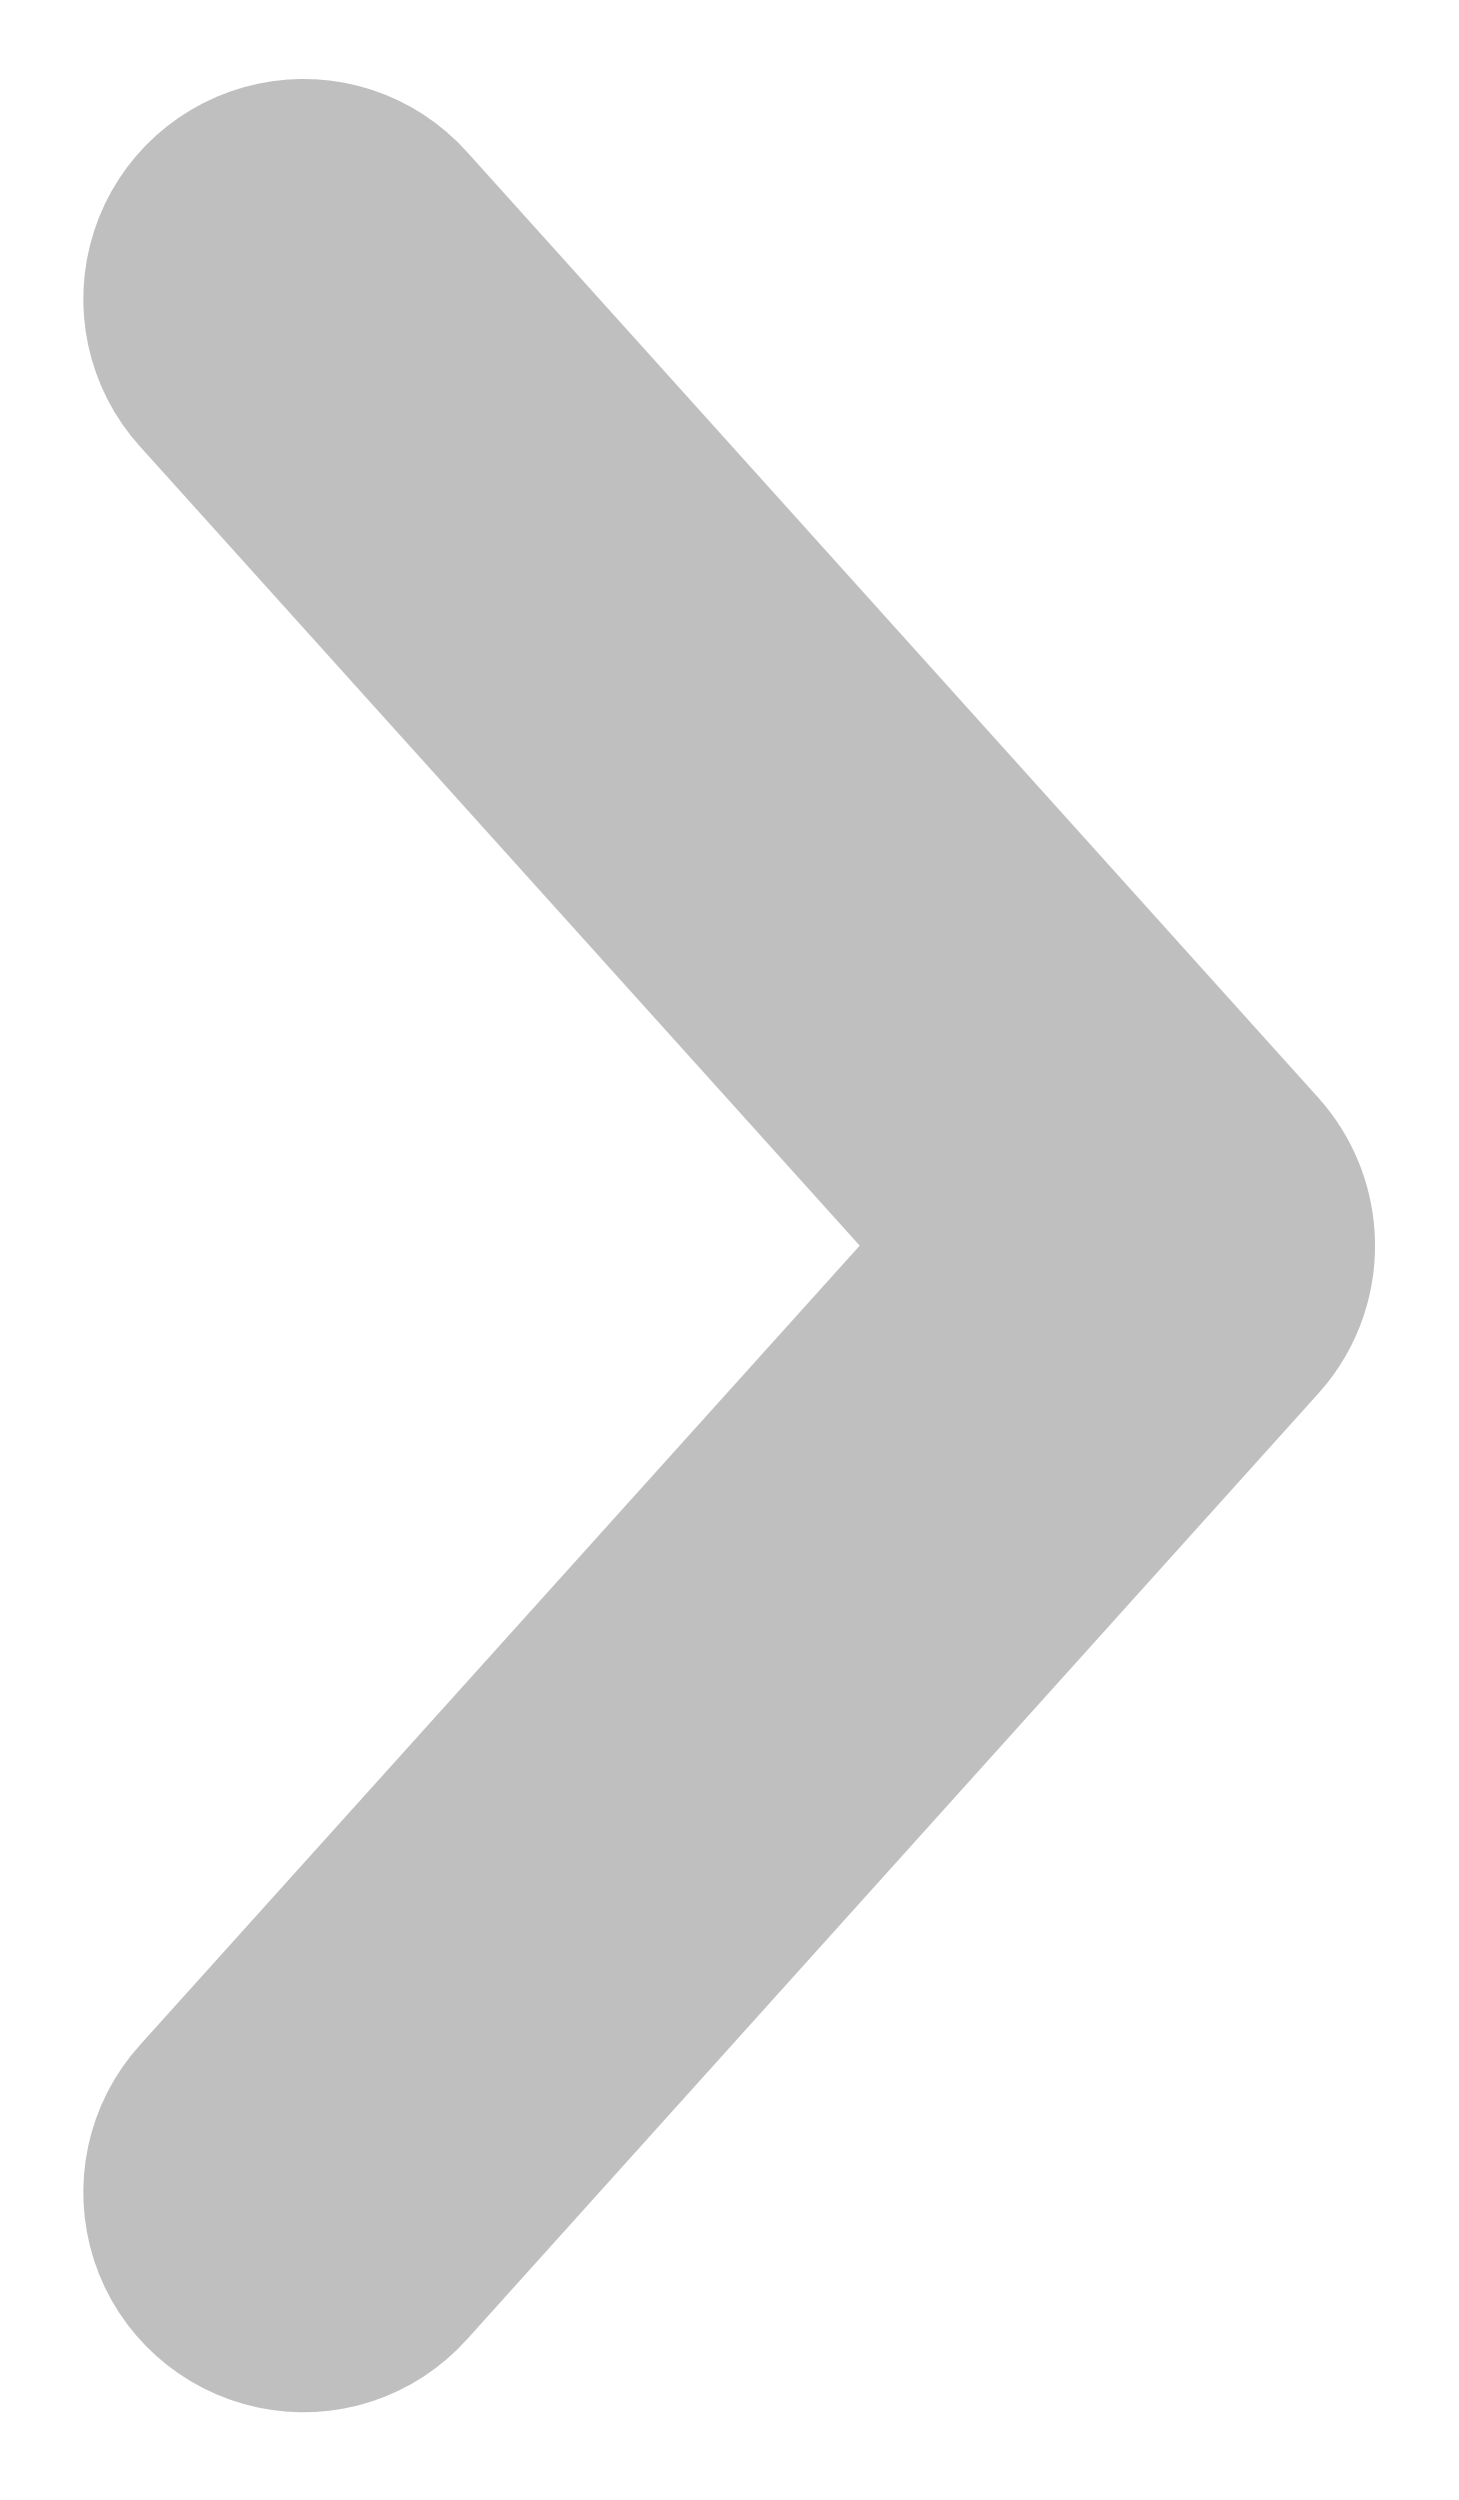
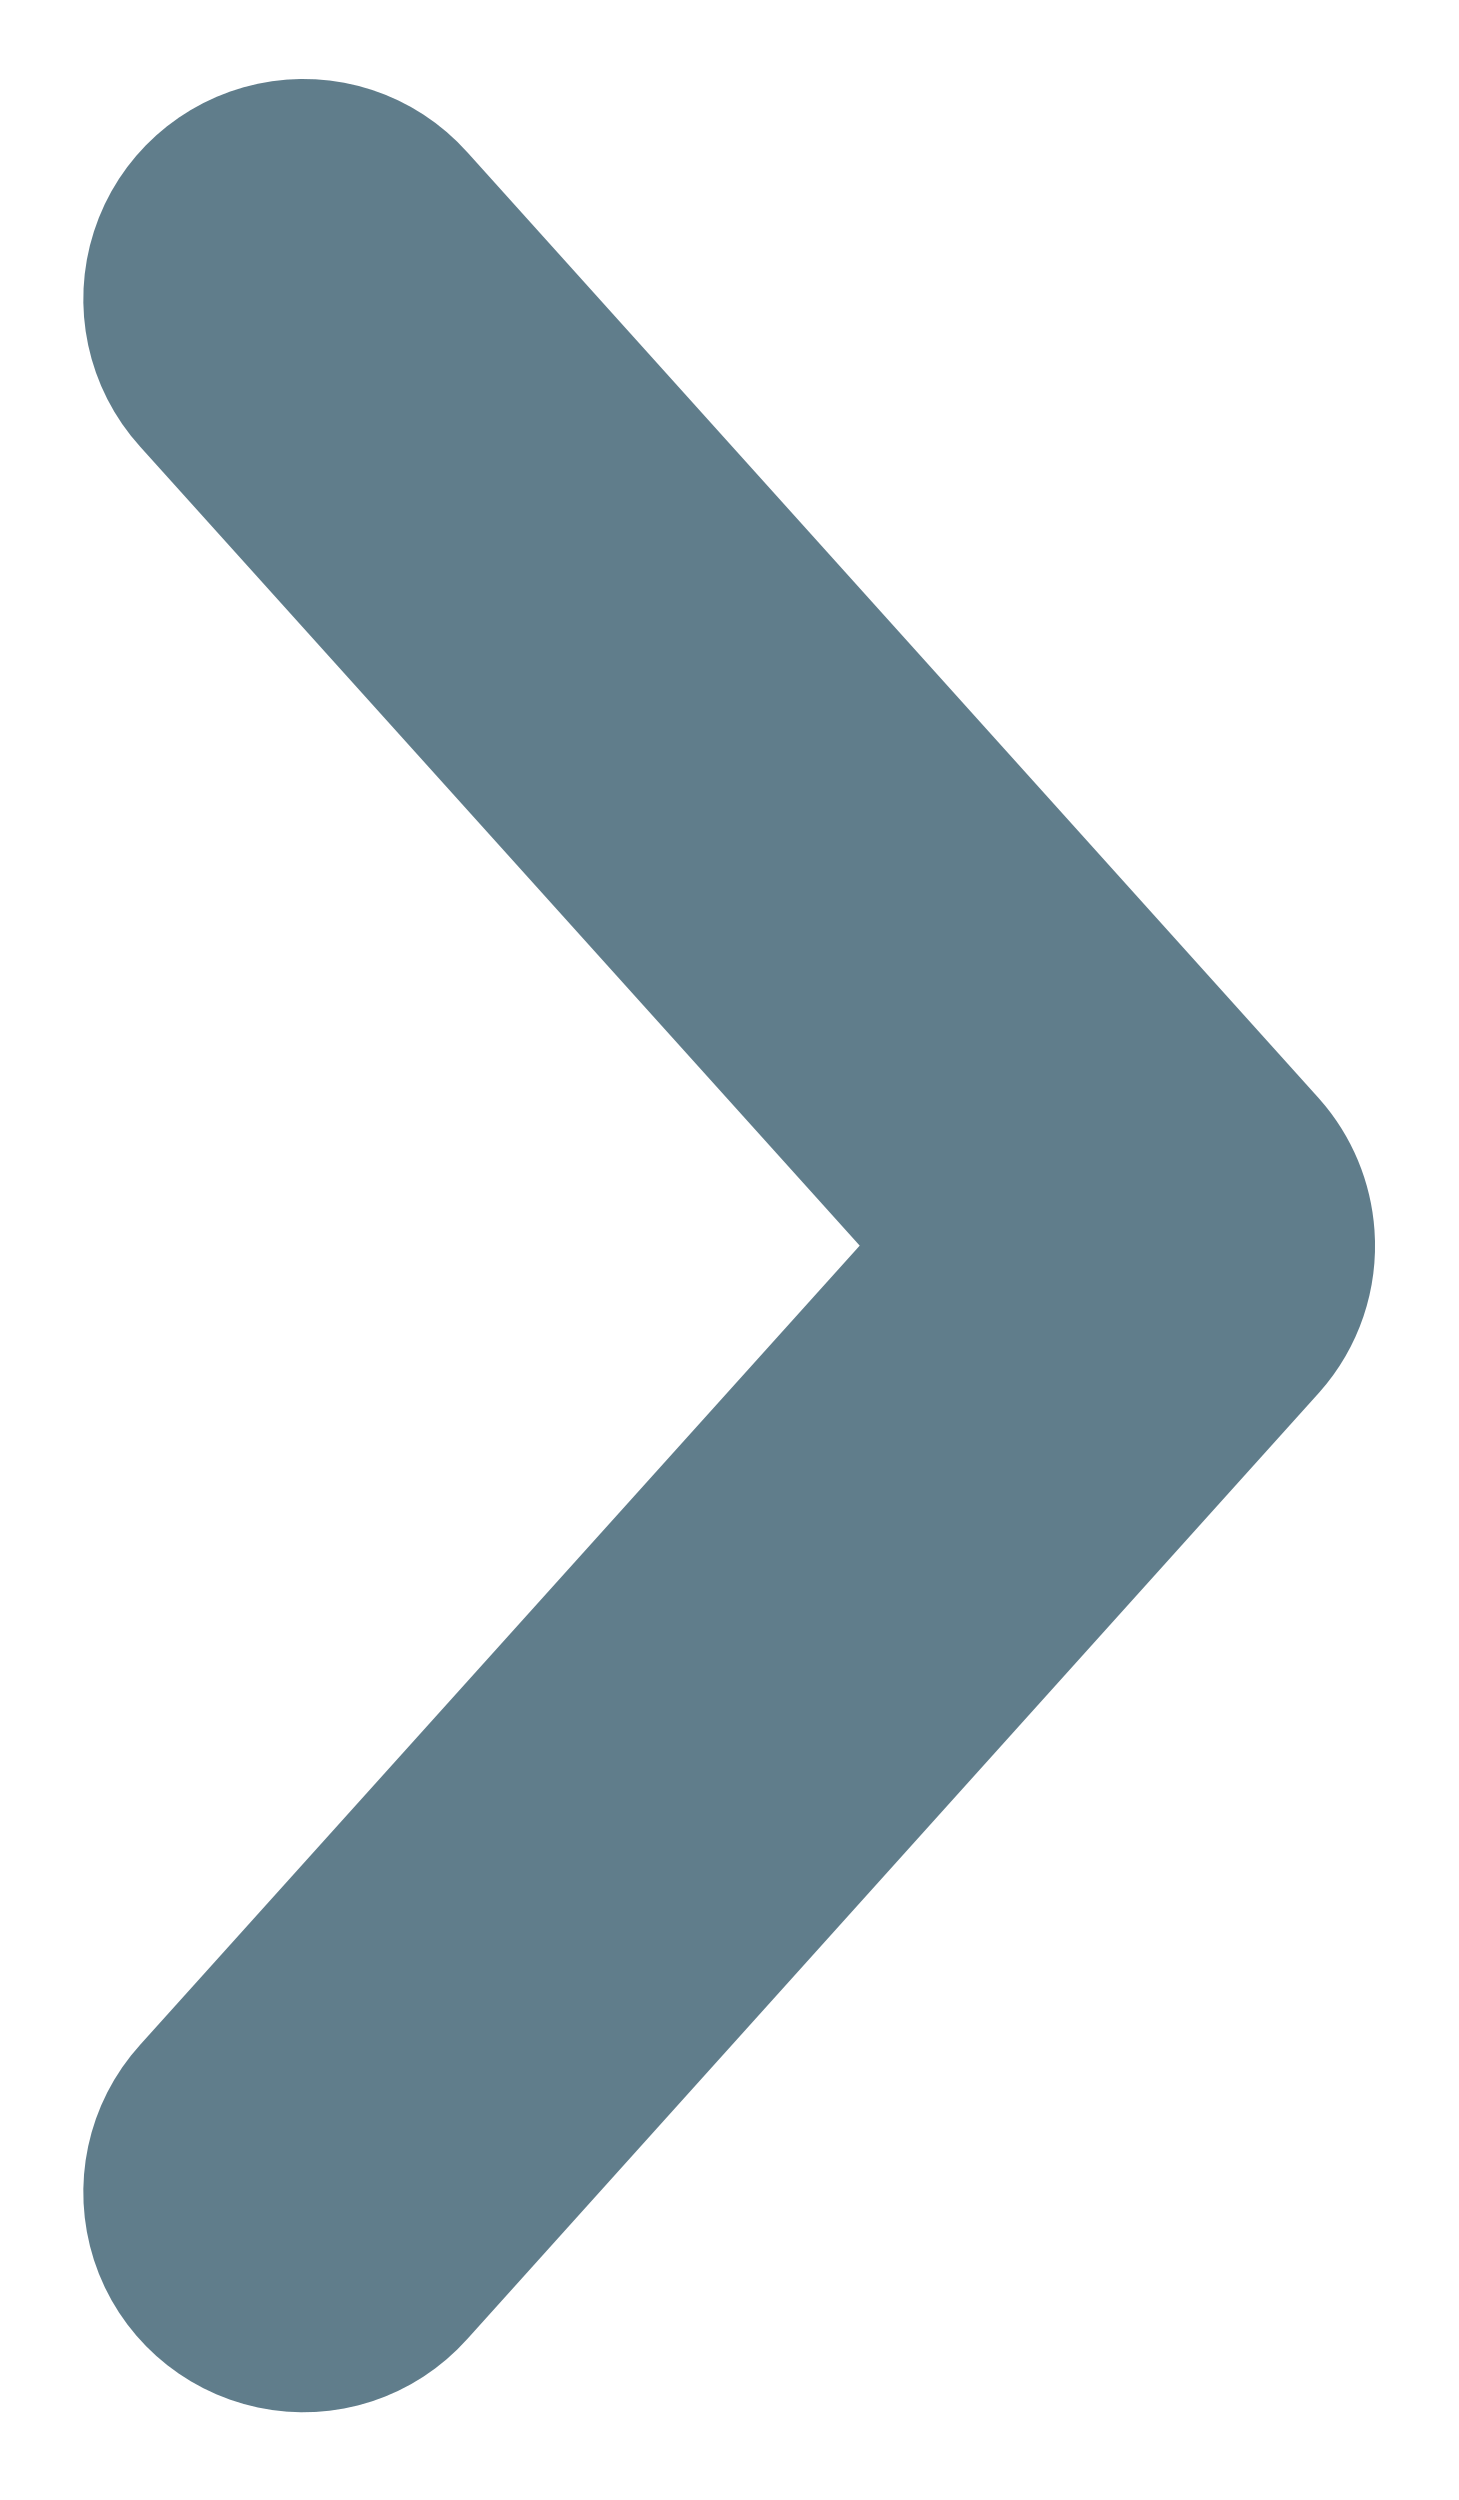
<svg xmlns="http://www.w3.org/2000/svg" width="7" height="12" viewBox="0 0 7 12" fill="none">
-   <path d="M5.999 5.947C5.992 5.846 5.952 5.75 5.885 5.674L1.796 1.131C1.687 1.009 1.522 0.955 1.362 0.989C1.202 1.023 1.072 1.139 1.022 1.295C0.972 1.45 1.008 1.621 1.118 1.742L4.934 5.979L1.118 10.217C1.008 10.338 0.972 10.508 1.022 10.664C1.072 10.819 1.202 10.935 1.362 10.969C1.522 11.003 1.687 10.949 1.796 10.827L5.885 6.284C5.967 6.192 6.008 6.07 5.999 5.947Z" fill="#BFBFBF" stroke="#BFBFBF" stroke-width="1.2" />
+   <path d="M5.999 5.947C5.992 5.846 5.952 5.75 5.885 5.674L1.796 1.131C1.687 1.009 1.522 0.955 1.362 0.989C1.202 1.023 1.072 1.139 1.022 1.295C0.972 1.45 1.008 1.621 1.118 1.742L4.934 5.979L1.118 10.217C1.008 10.338 0.972 10.508 1.022 10.664C1.072 10.819 1.202 10.935 1.362 10.969C1.522 11.003 1.687 10.949 1.796 10.827L5.885 6.284C5.967 6.192 6.008 6.07 5.999 5.947Z" fill="#607d8b" stroke="#607d8b" stroke-width="1.2" />
</svg>
